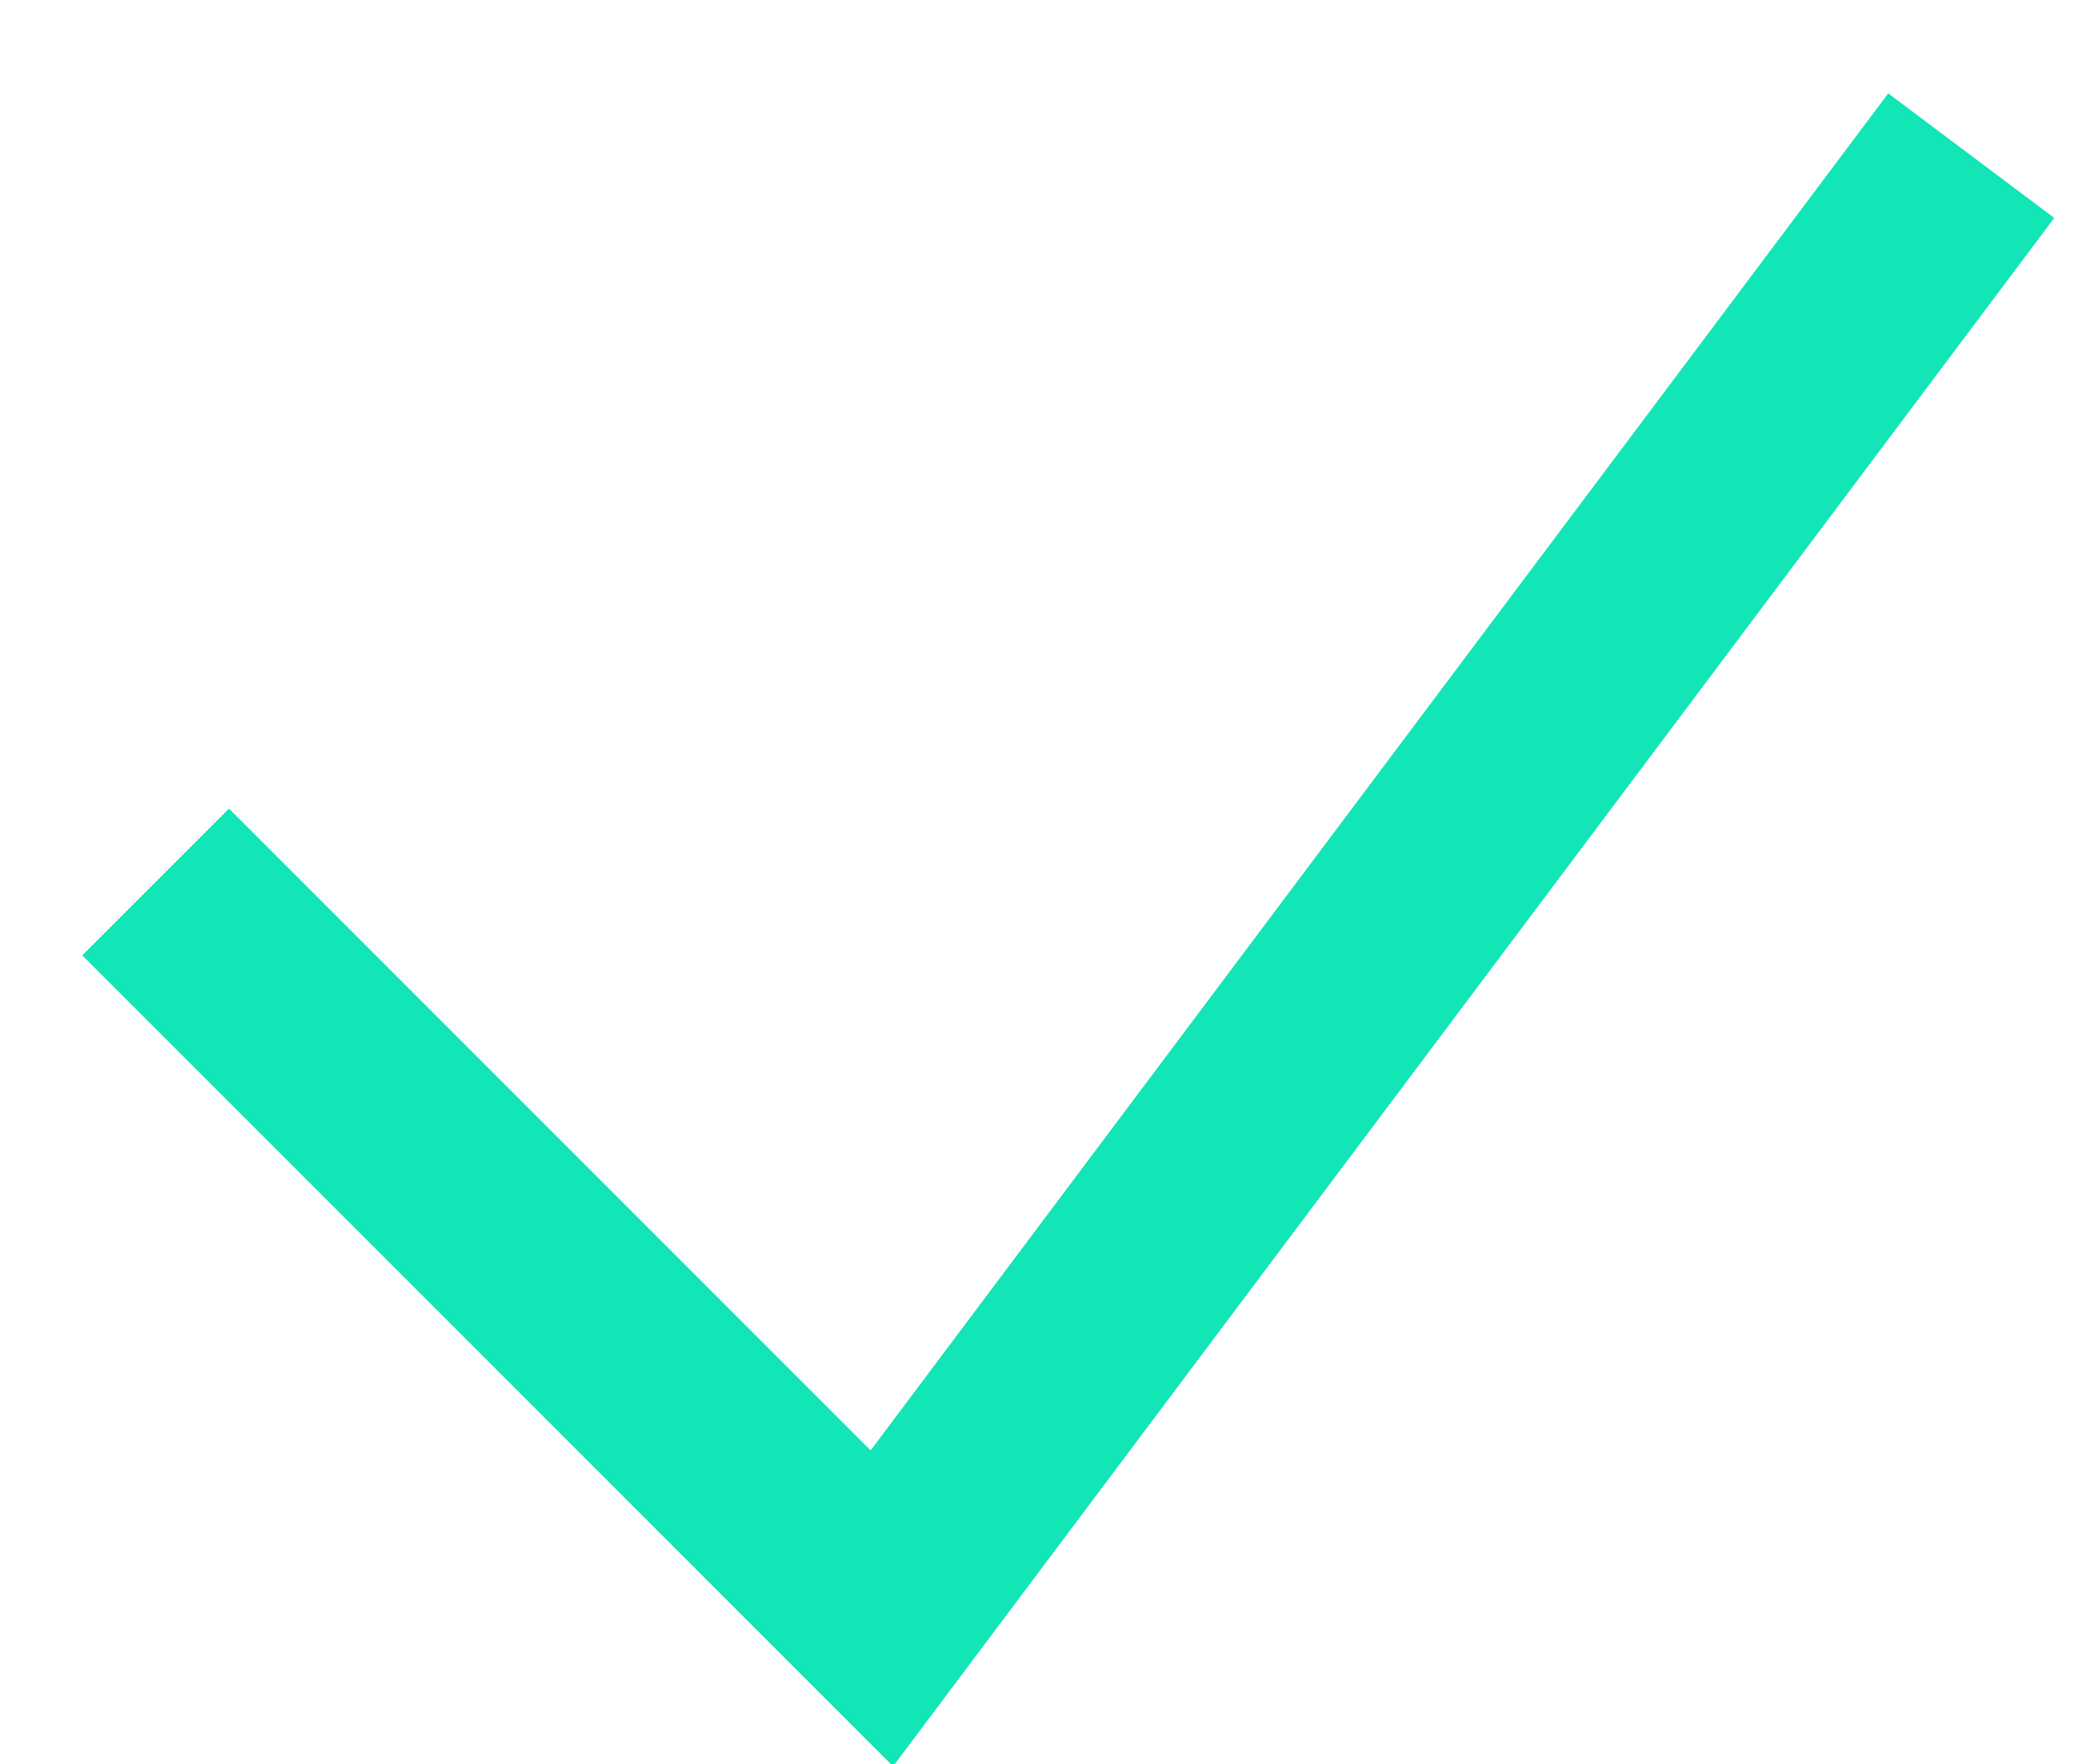
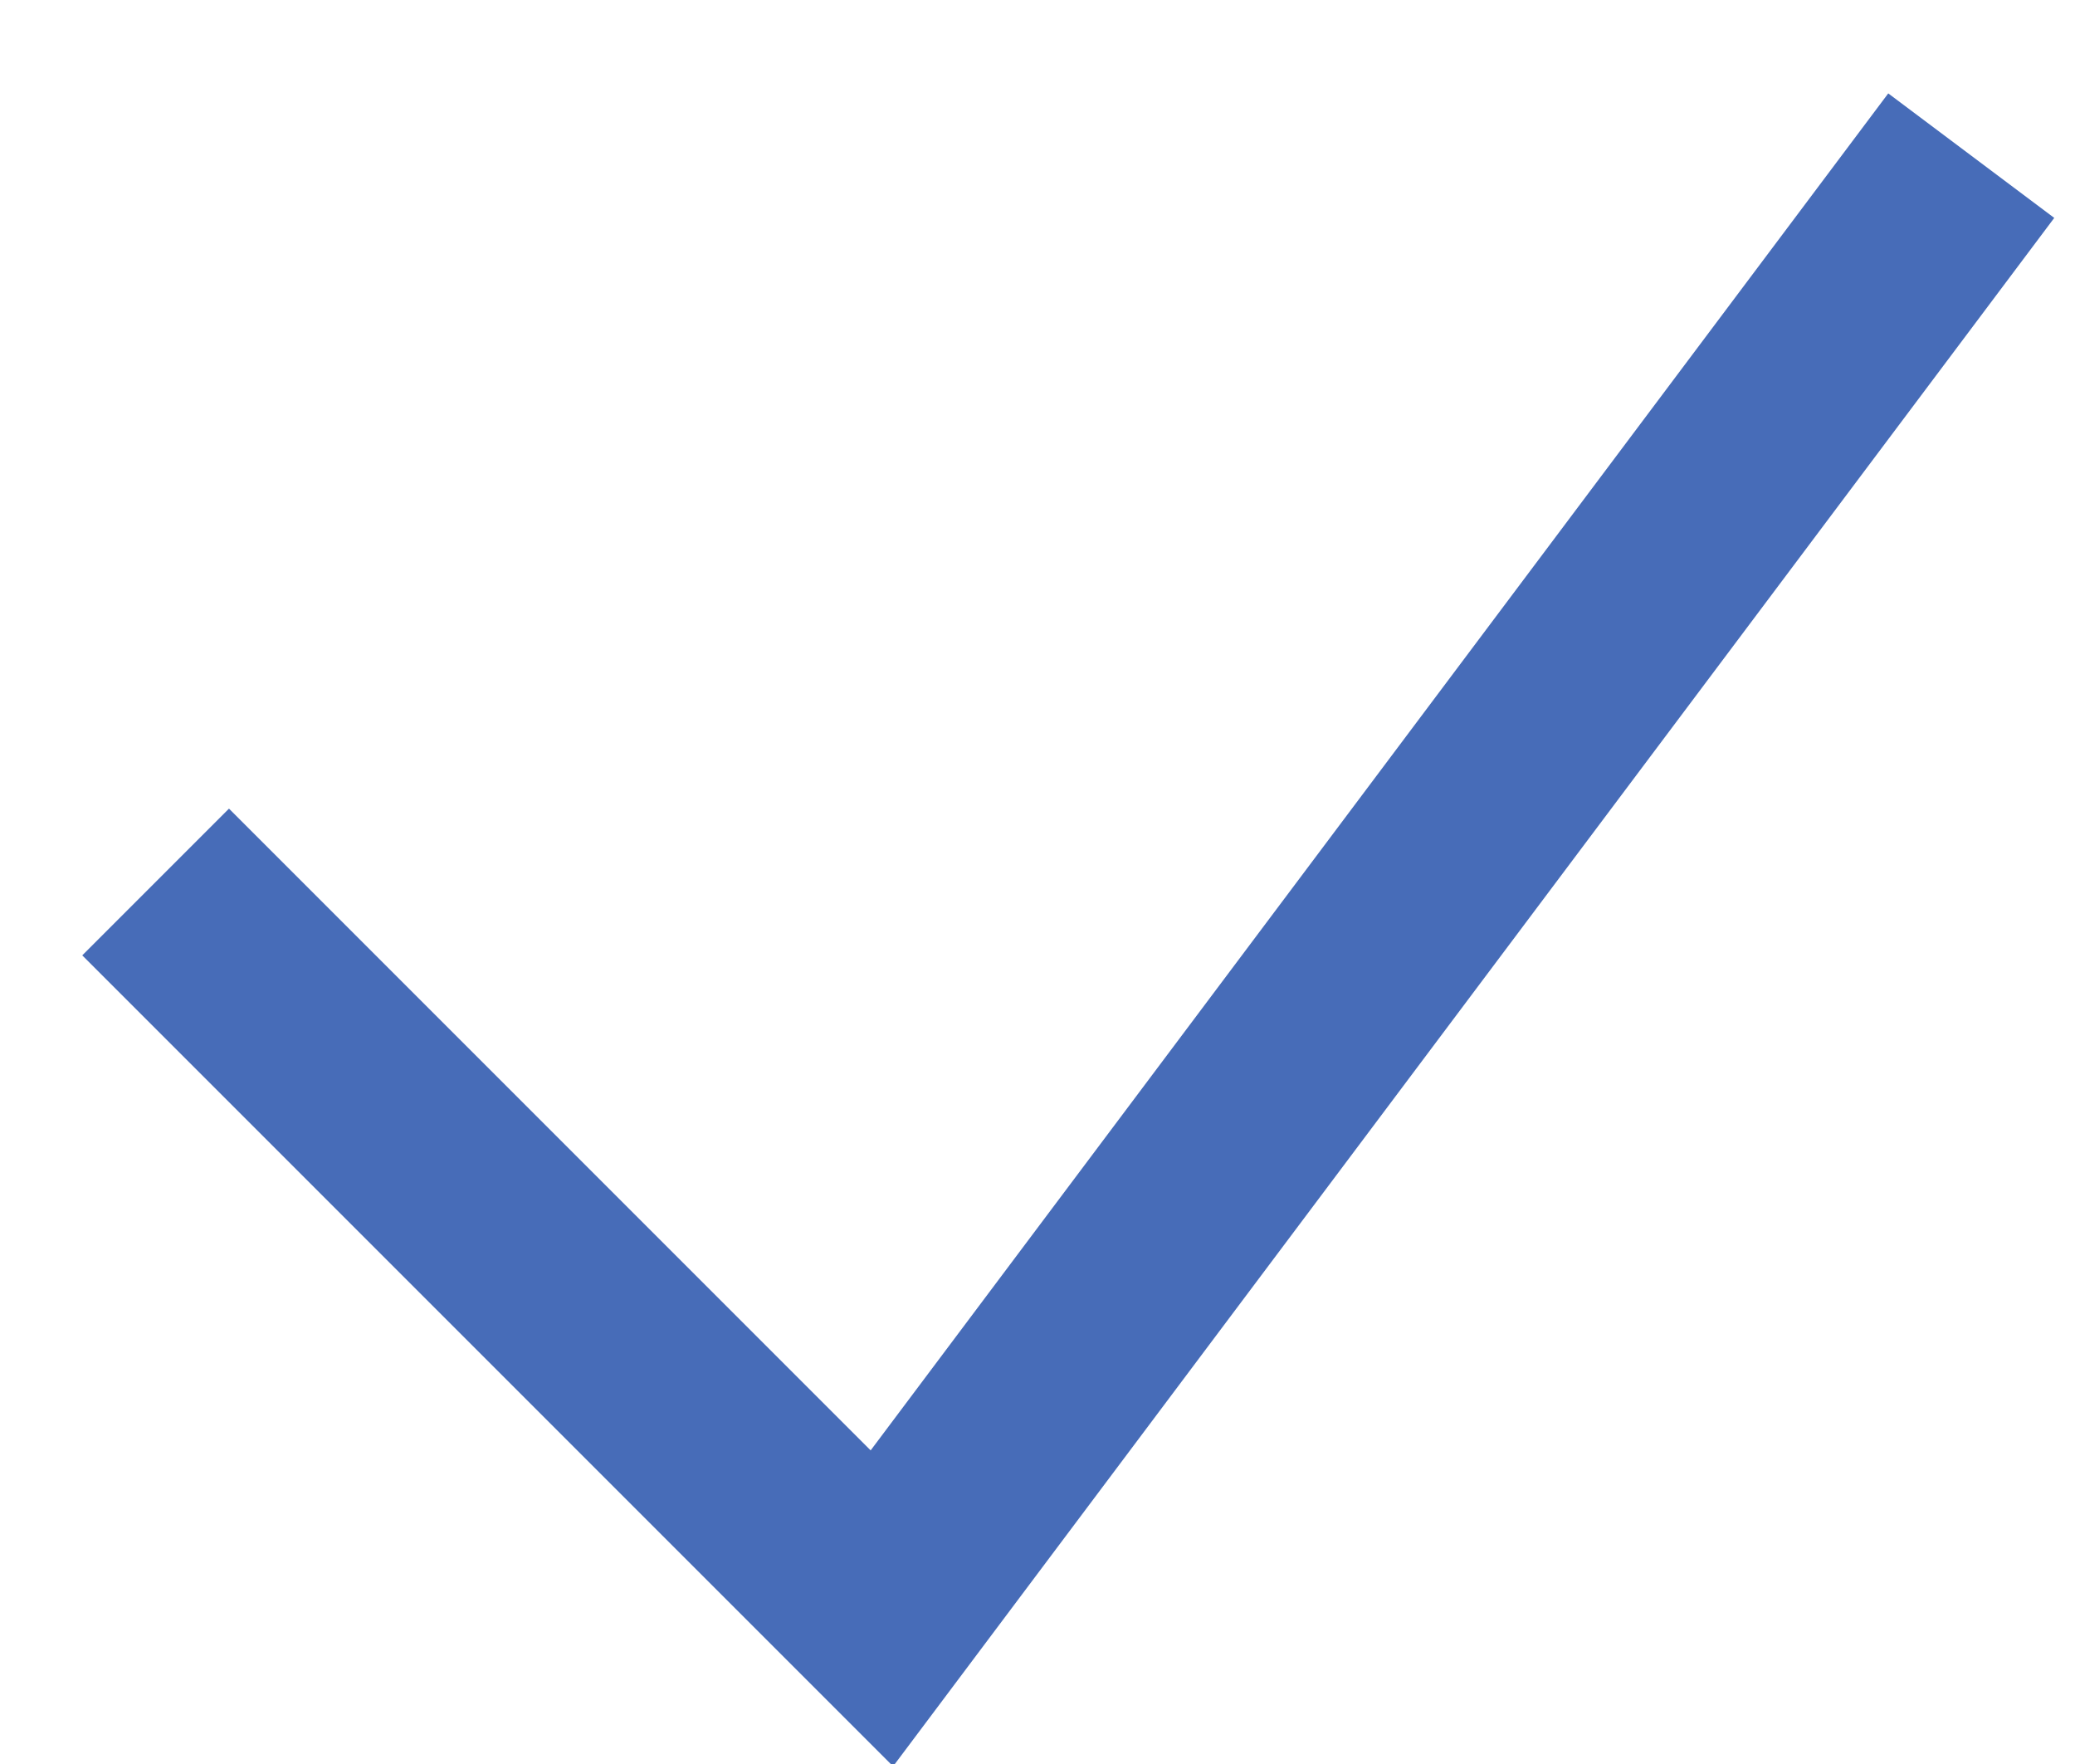
- <svg xmlns="http://www.w3.org/2000/svg" width="20px" height="17px" viewBox="0 0 20 17" version="1.1">
+ <svg xmlns="http://www.w3.org/2000/svg" width="20px" height="17px" viewBox="0 0 20 17" version="1.1" style="zoom: 1;">
  <defs />
  <g id="Symbols" stroke="none" stroke-width="1" fill="none" fill-rule="evenodd">
-     <g id="Views/Select-Wallet" transform="translate(-325, -344)" stroke="#12E5B6">
+     <g id="Views/Select-Wallet" stroke="#476cb8" transform="translate(-325, -344)">
      <g id="Componets/Select-Wallet">
        <g id="Items/Activity-Cards/Recent-Activity" transform="translate(15, 256)">
          <g id="Group-3" transform="translate(0, 60)">
            <g id="Icons/Check/Green" transform="translate(311, 29)">
              <g id="ui-24px-outline-1_check">
-                 <g id="Group" transform="translate(0.5, 0.5)" stroke-width="2">
-                   <polyline id="Shape" points="0 7 7 14 17.5 0" />
+                 <g id="Group" stroke-width="2" transform="translate(0.5, 0.5)">
+                   <polyline id="Shape" points="0,7 7,14 17.5,0 " />
                </g>
              </g>
            </g>
          </g>
        </g>
      </g>
    </g>
  </g>
</svg>
